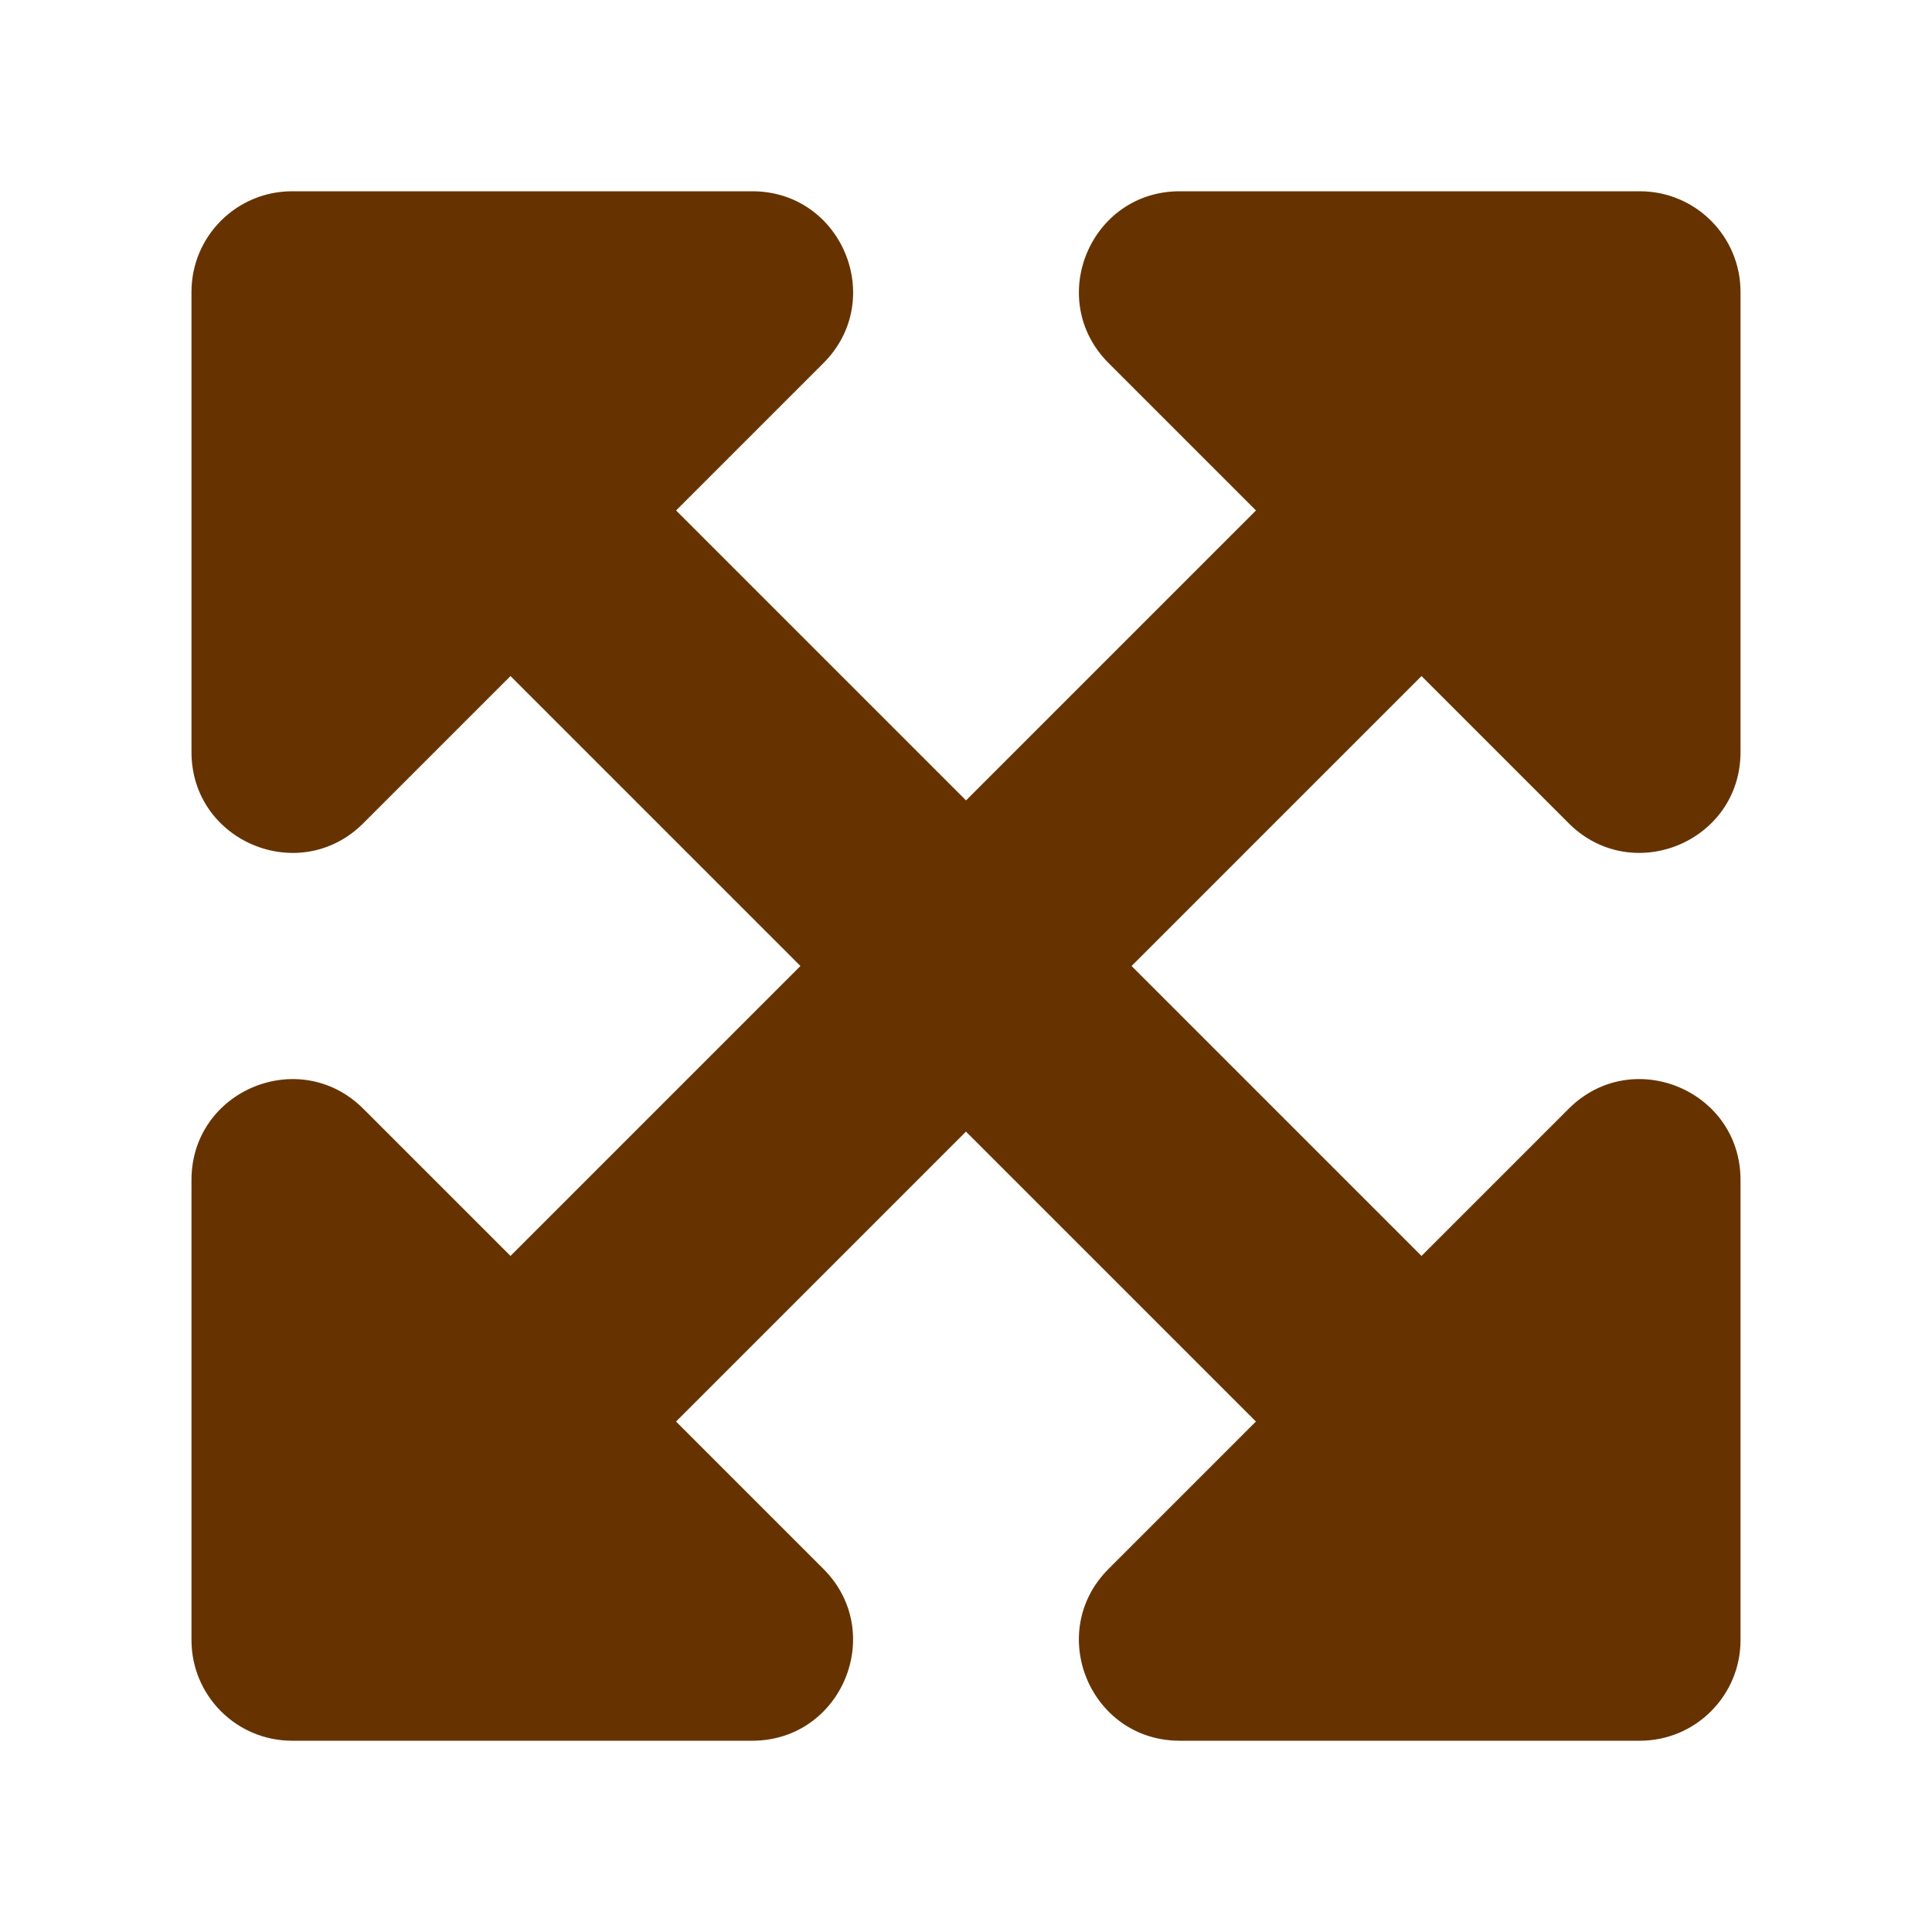
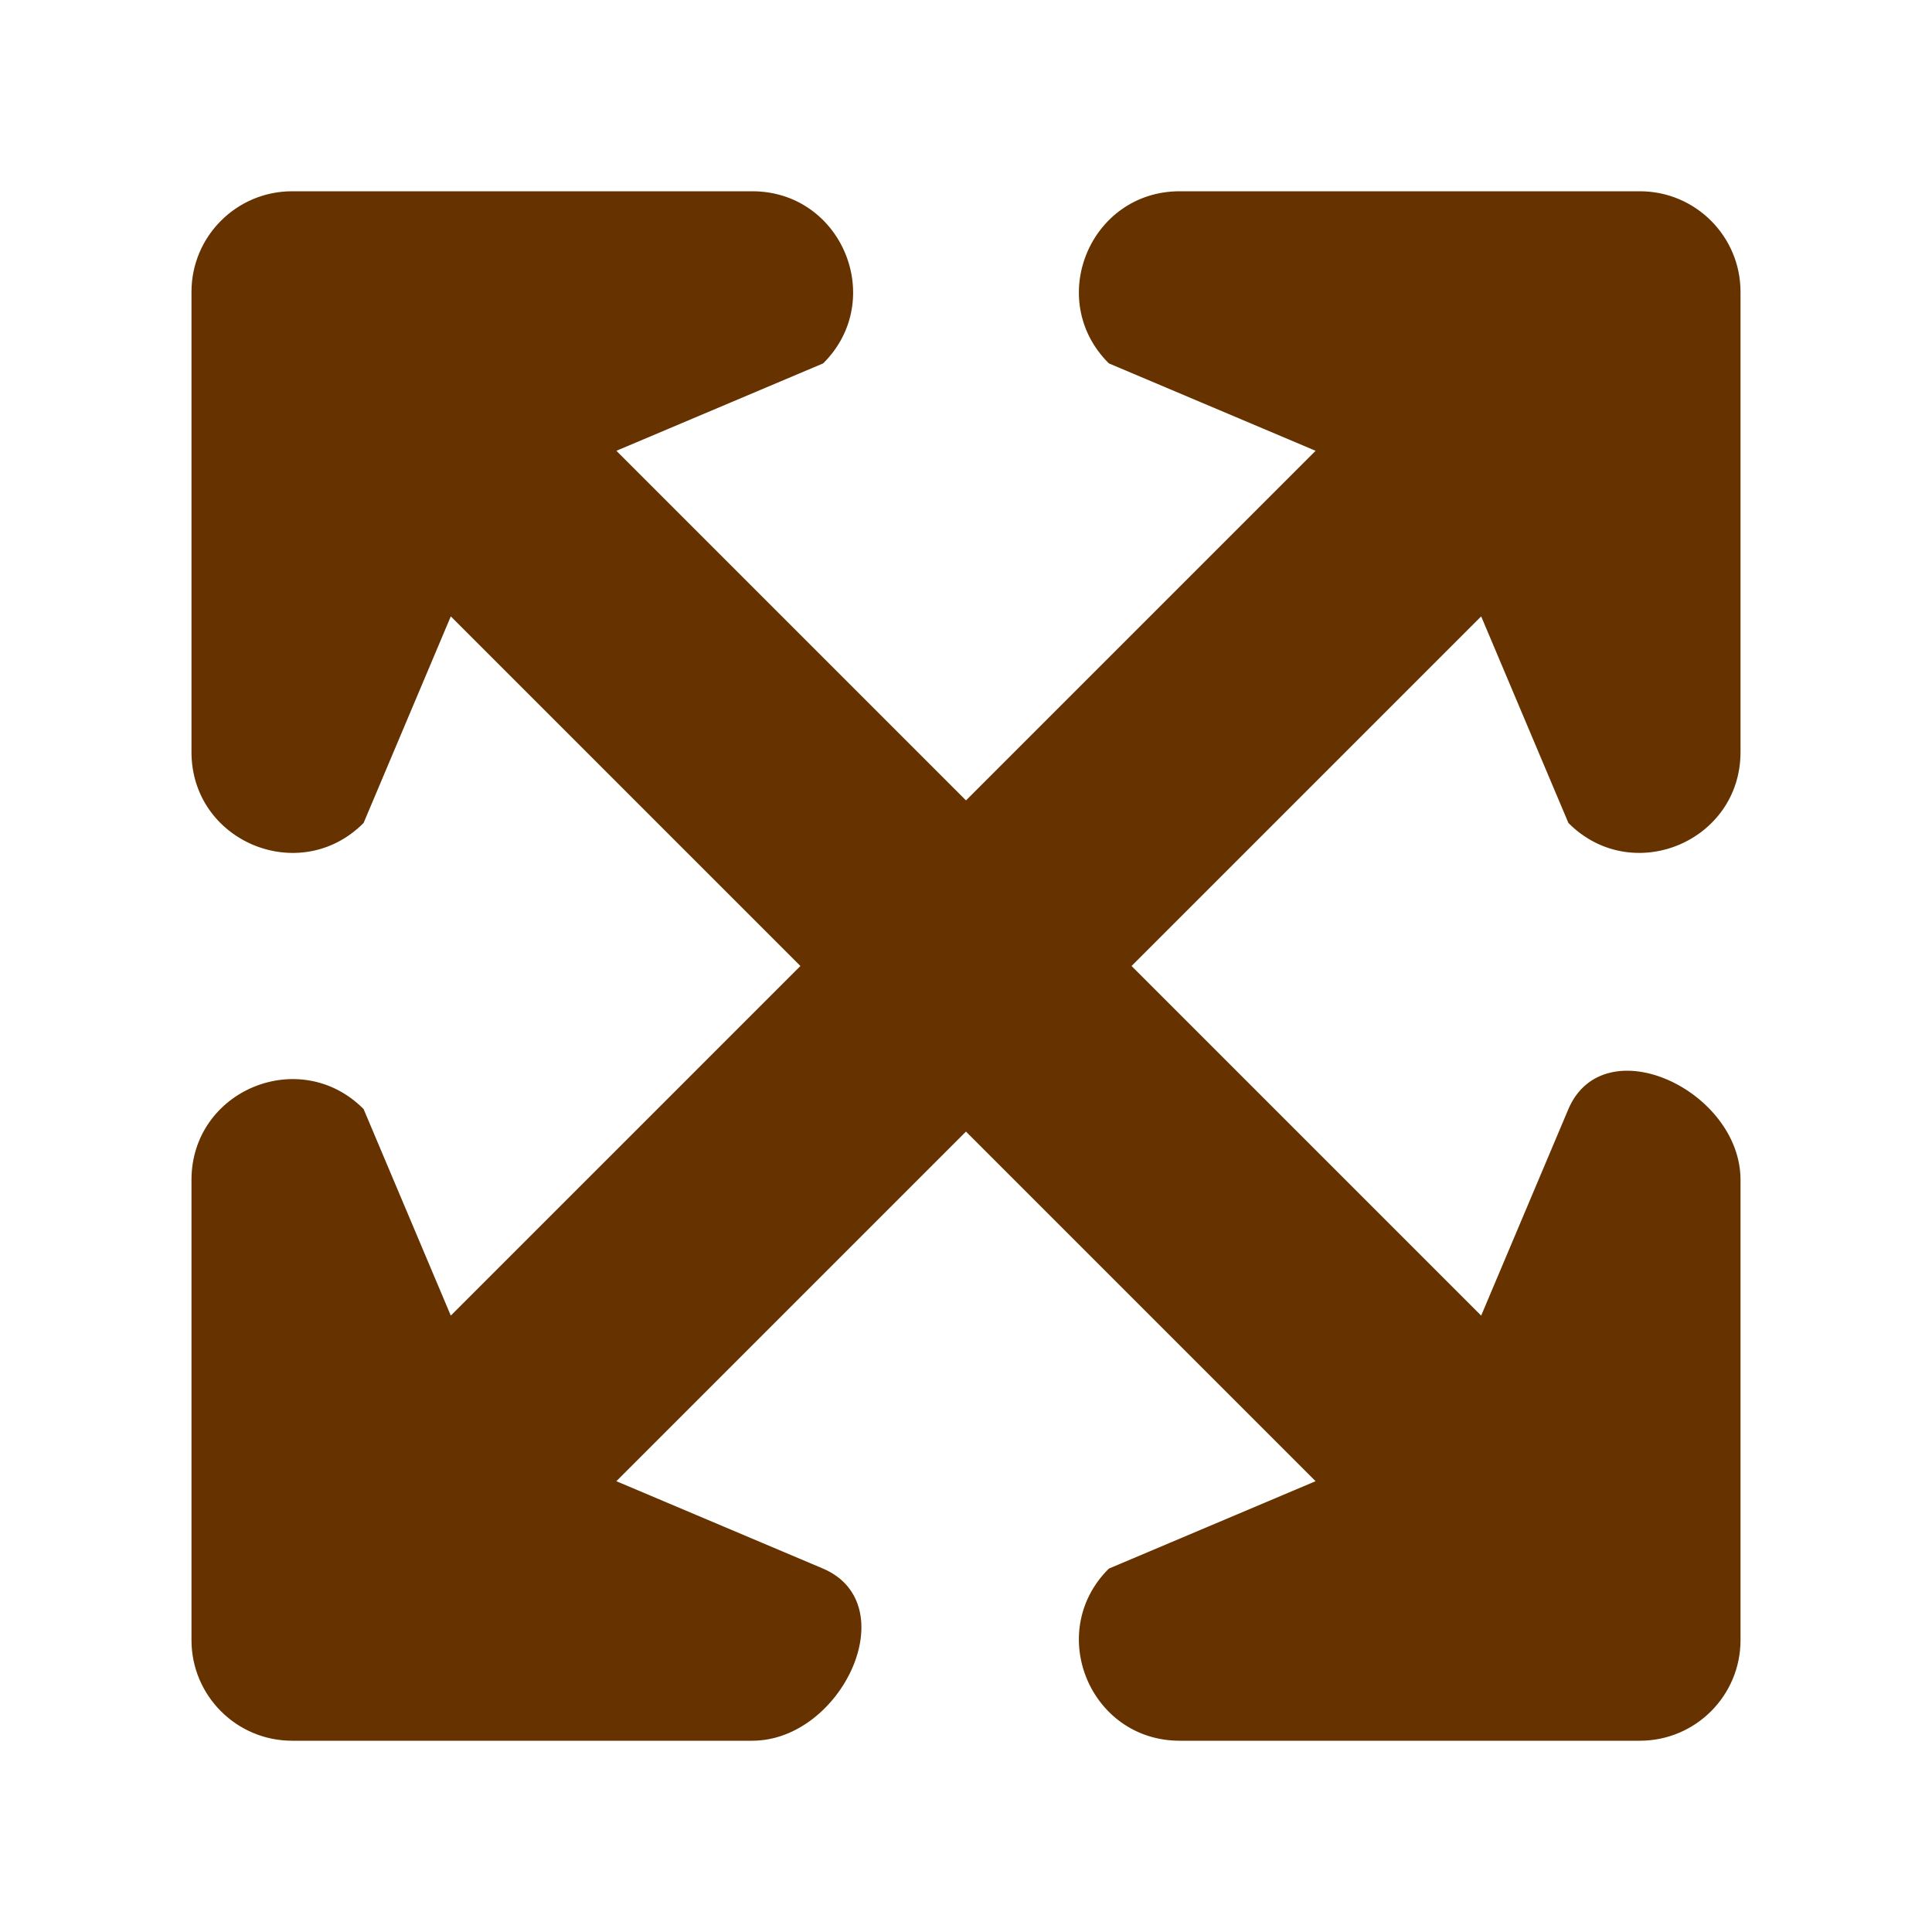
- <svg xmlns="http://www.w3.org/2000/svg" width="64px" height="64px" viewBox="0 0 64 64" version="1.1" id="SVGRoot">
+ <svg xmlns="http://www.w3.org/2000/svg" id="SVGRoot" version="1.1" viewBox="0 0 64 64" height="64px" width="64px">
  <defs id="defs830" />
-   <path style="fill:#663300;fill-opacity:1;stroke:#663300;stroke-width:0.136;stroke-opacity:1" id="path2" d="m 39.08,6.404 h 15.243 c 1.804,0 3.266,1.462 3.266,3.266 V 24.913 c 0,2.91 -3.518,4.367 -5.576,2.31 l -4.924,-4.924 -9.701,9.701 9.701,9.701 4.924,-4.924 c 2.058,-2.058 5.576,-0.6 5.576,2.31 v 15.243 c 0,1.804 -1.462,3.266 -3.266,3.266 H 39.08 c -2.91,0 -4.367,-3.518 -2.31,-5.576 l 4.93,-4.93 -9.701,-9.701 -9.701,9.701 4.93,4.93 c 2.058,2.058 0.6,5.576 -2.31,5.576 H 9.677 c -1.804,0 -3.266,-1.462 -3.266,-3.266 V 39.087 c 0,-2.91 3.518,-4.367 5.576,-2.31 l 4.924,4.924 9.701,-9.701 -9.701,-9.701 -4.924,4.924 C 9.929,29.281 6.411,27.823 6.411,24.913 V 9.67 c 0,-1.804 1.462,-3.266 3.266,-3.266 H 24.92 c 2.91,0 4.367,3.518 2.31,5.576 l -4.93,4.93 9.701,9.701 9.701,-9.701 -4.93,-4.93 C 34.713,9.922 36.17,6.404 39.08,6.404 Z" fill="currentColor" />
+   <path fill="currentColor" d="m 39.08,6.404 h 15.243 c 1.804,0 3.266,1.462 3.266,3.266 V 24.913 c 0,2.91 -3.518,4.367 -5.576,2.31 l -2.924,-6.924 -11.701,11.701 11.701,11.701 2.924,-6.924 c 1.132,-2.681 5.576,-0.6 5.576,2.31 v 15.243 c 0,1.804 -1.462,3.266 -3.266,3.266 H 39.08 c -2.91,0 -4.367,-3.518 -2.31,-5.576 l 6.93,-2.93 -11.701,-11.701 -11.701,11.701 6.93,2.93 c 2.68,1.133 0.6,5.576 -2.31,5.576 H 9.677 c -1.804,0 -3.266,-1.462 -3.266,-3.266 V 39.087 c 0,-2.91 3.518,-4.367 5.576,-2.31 L 14.91,43.701 26.611,32 14.91,20.299 11.987,27.223 C 9.929,29.281 6.411,27.823 6.411,24.913 V 9.67 c 0,-1.804 1.462,-3.266 3.266,-3.266 H 24.92 c 2.91,0 4.367,3.518 2.31,5.576 L 20.299,14.91 32,26.611 43.701,14.91 36.771,11.98 C 34.713,9.922 36.17,6.404 39.08,6.404 Z" id="path2" style="fill:#663300;fill-opacity:1;stroke:#663300;stroke-width:0.136;stroke-opacity:1" />
</svg>
